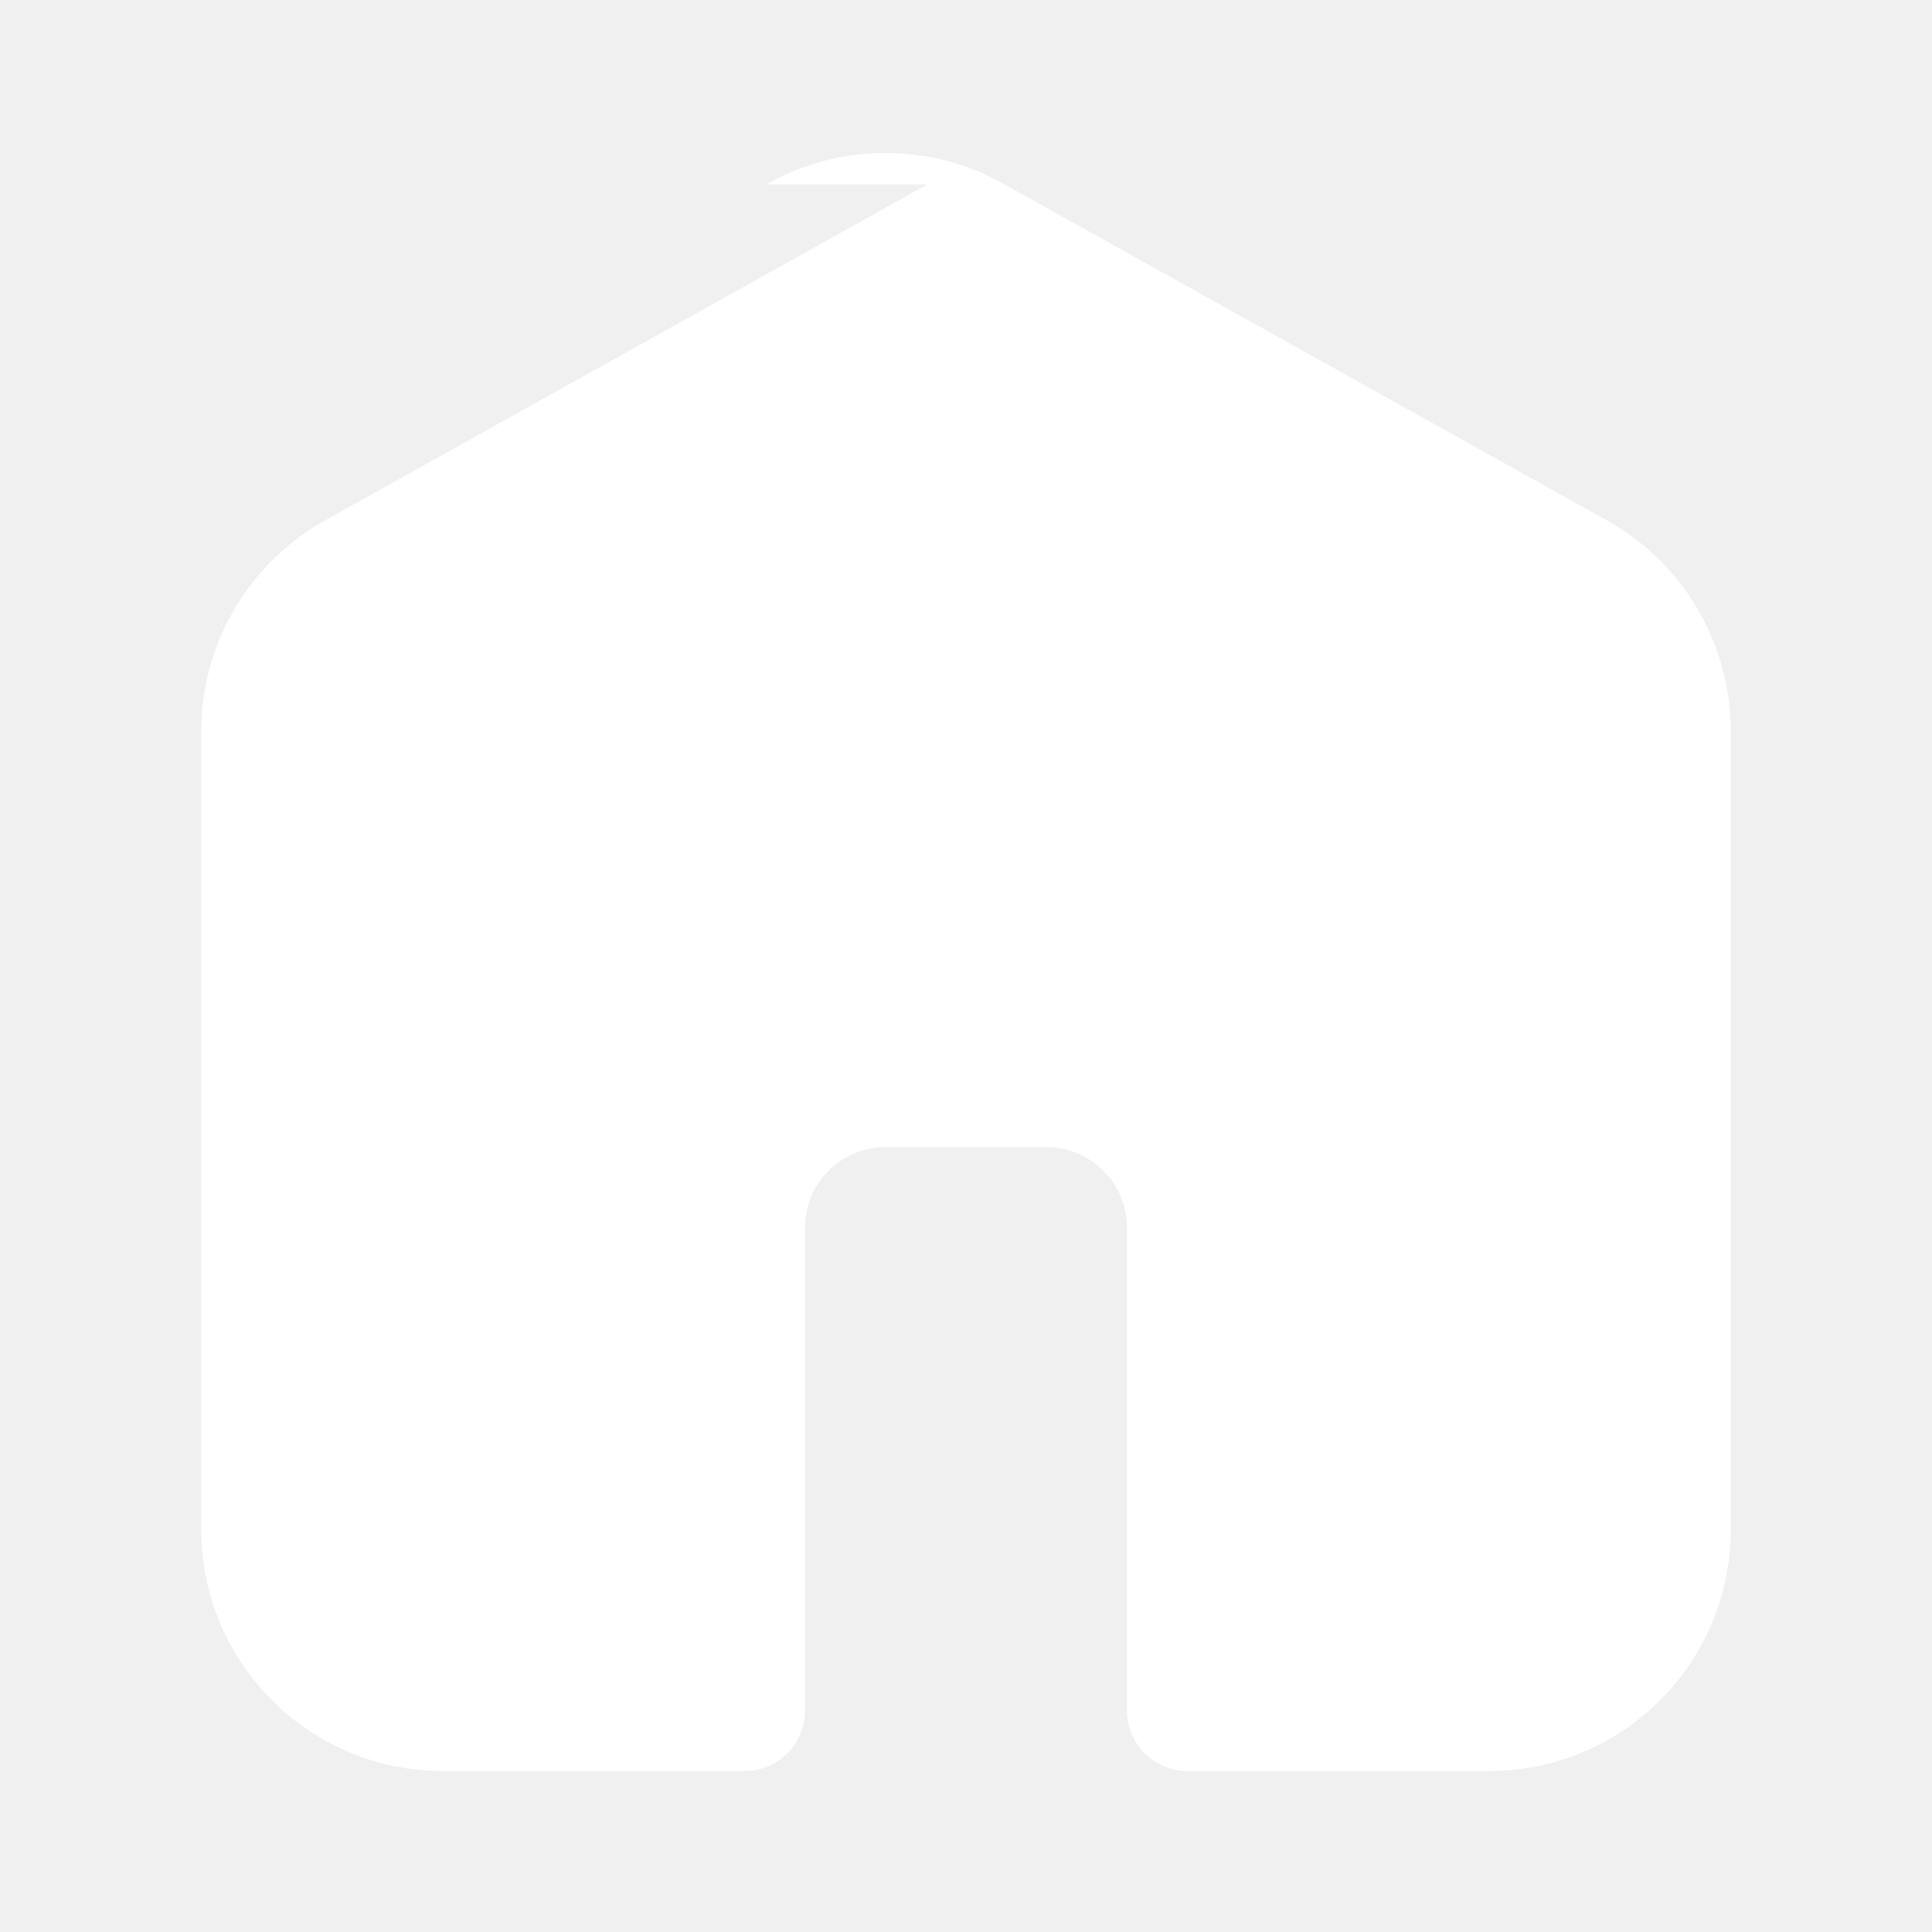
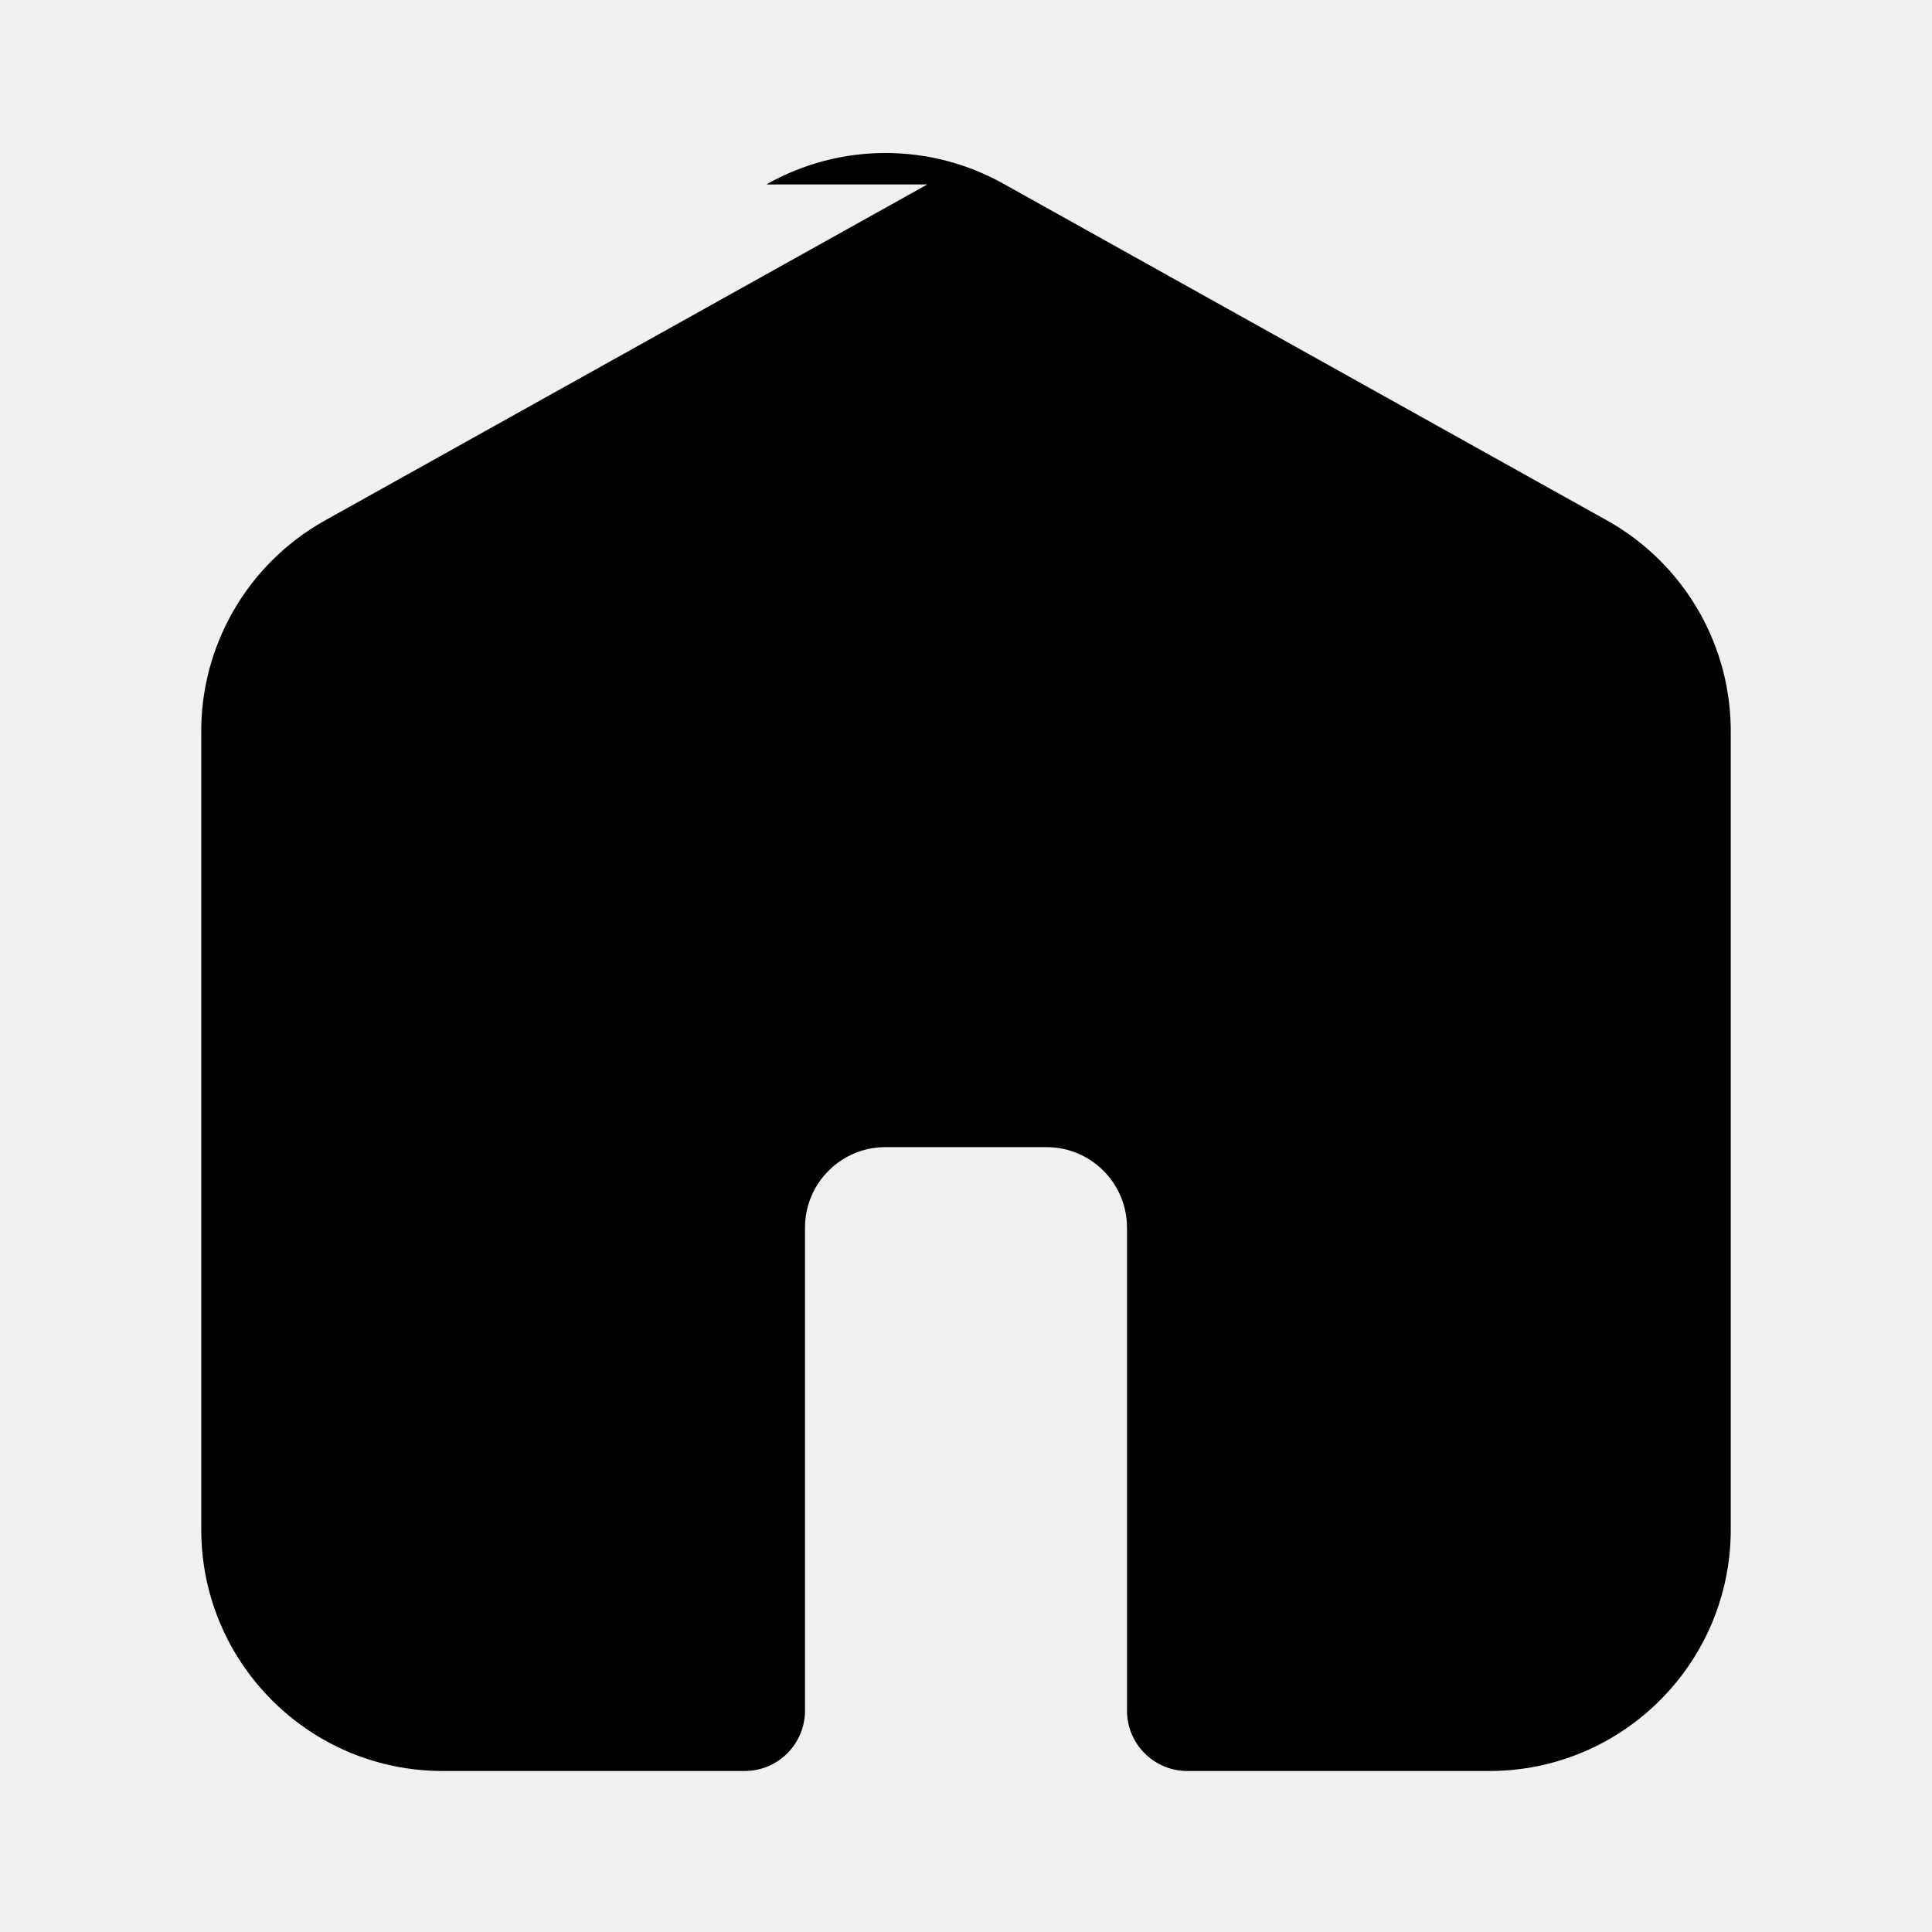
- <svg xmlns="http://www.w3.org/2000/svg" viewBox="0 0 24 24" fill="#FFFFFF">
+ <svg xmlns="http://www.w3.org/2000/svg" viewBox="0 0 24 24" fill="#000000">
  <path d="M9.52 2.291a3 3 0 0 1 2.96 0l7.5 4.184A3 3 0 0 1 21.5 9.13V19a3 3 0 0 1-3 3h-3.75a.75.75 0 0 1-.75-.75v-6a1 1 0 0 0-1-1h-2a1 1 0 0 0-1 1v6a.75.75 0 0 1-.75.75H5.5a3 3 0 0 1-3-3V9.13a3 3 0 0 1 1.52-2.655l7.5-4.184Z" />
</svg>
